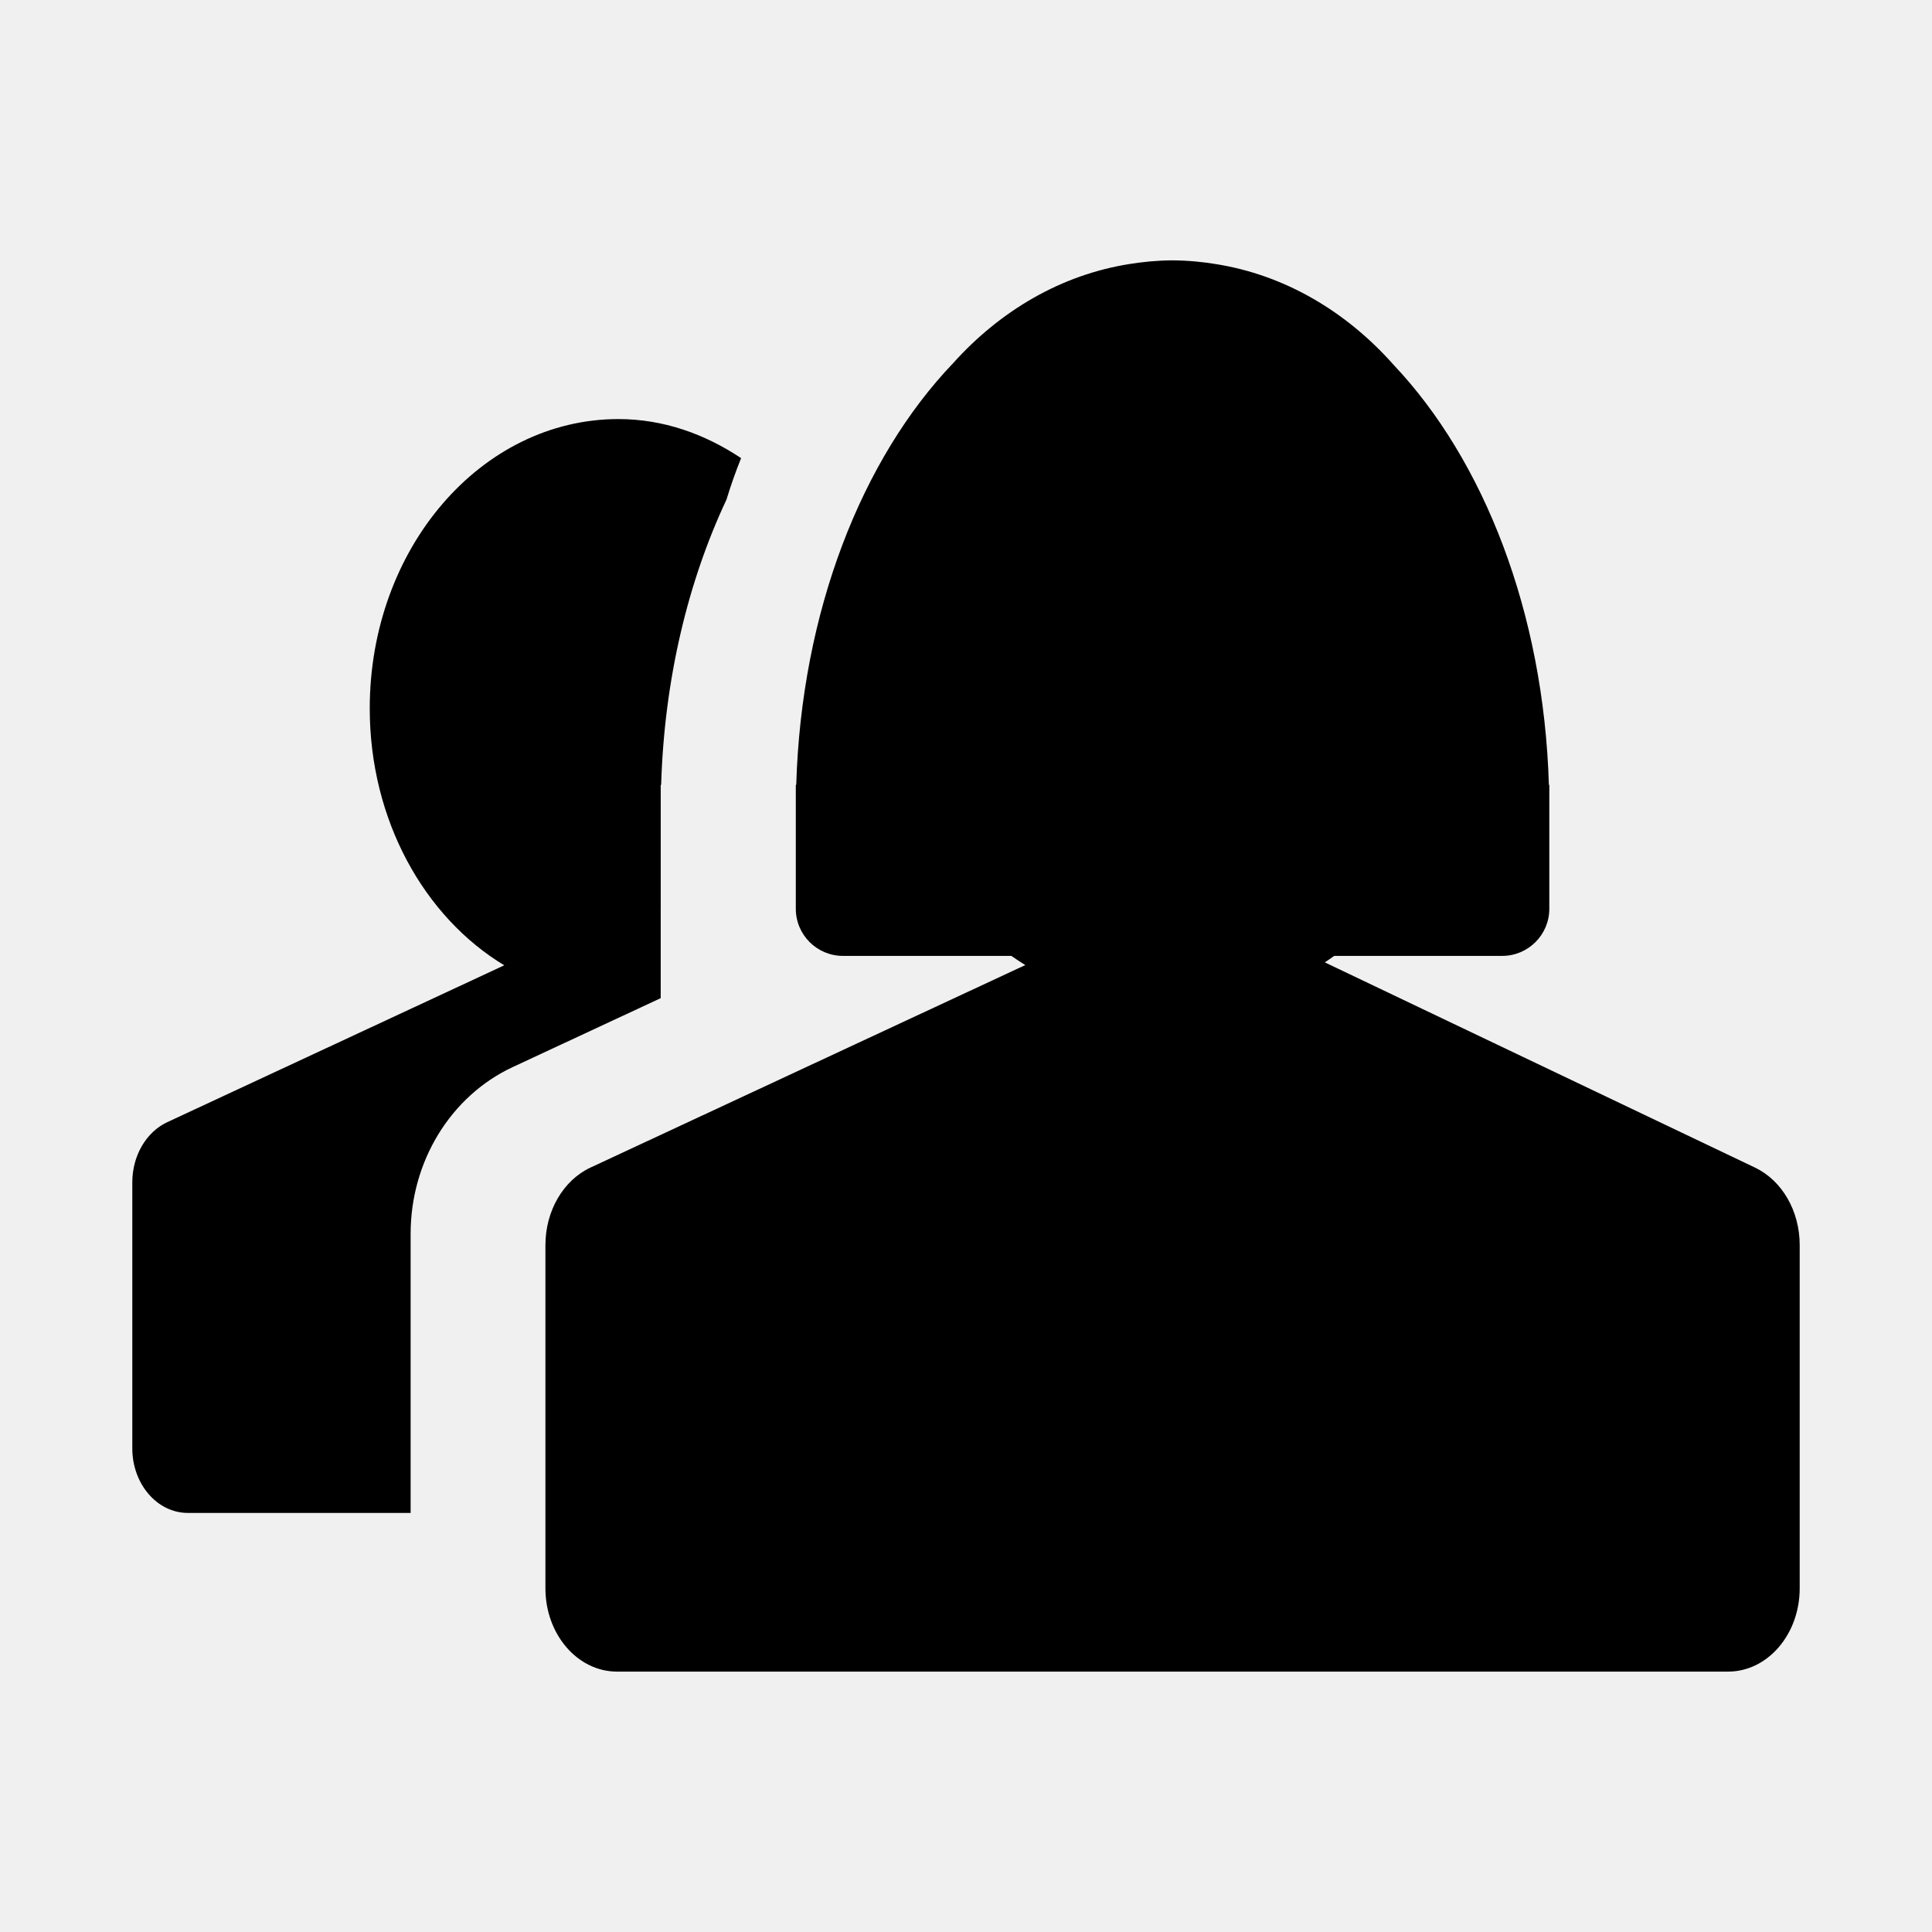
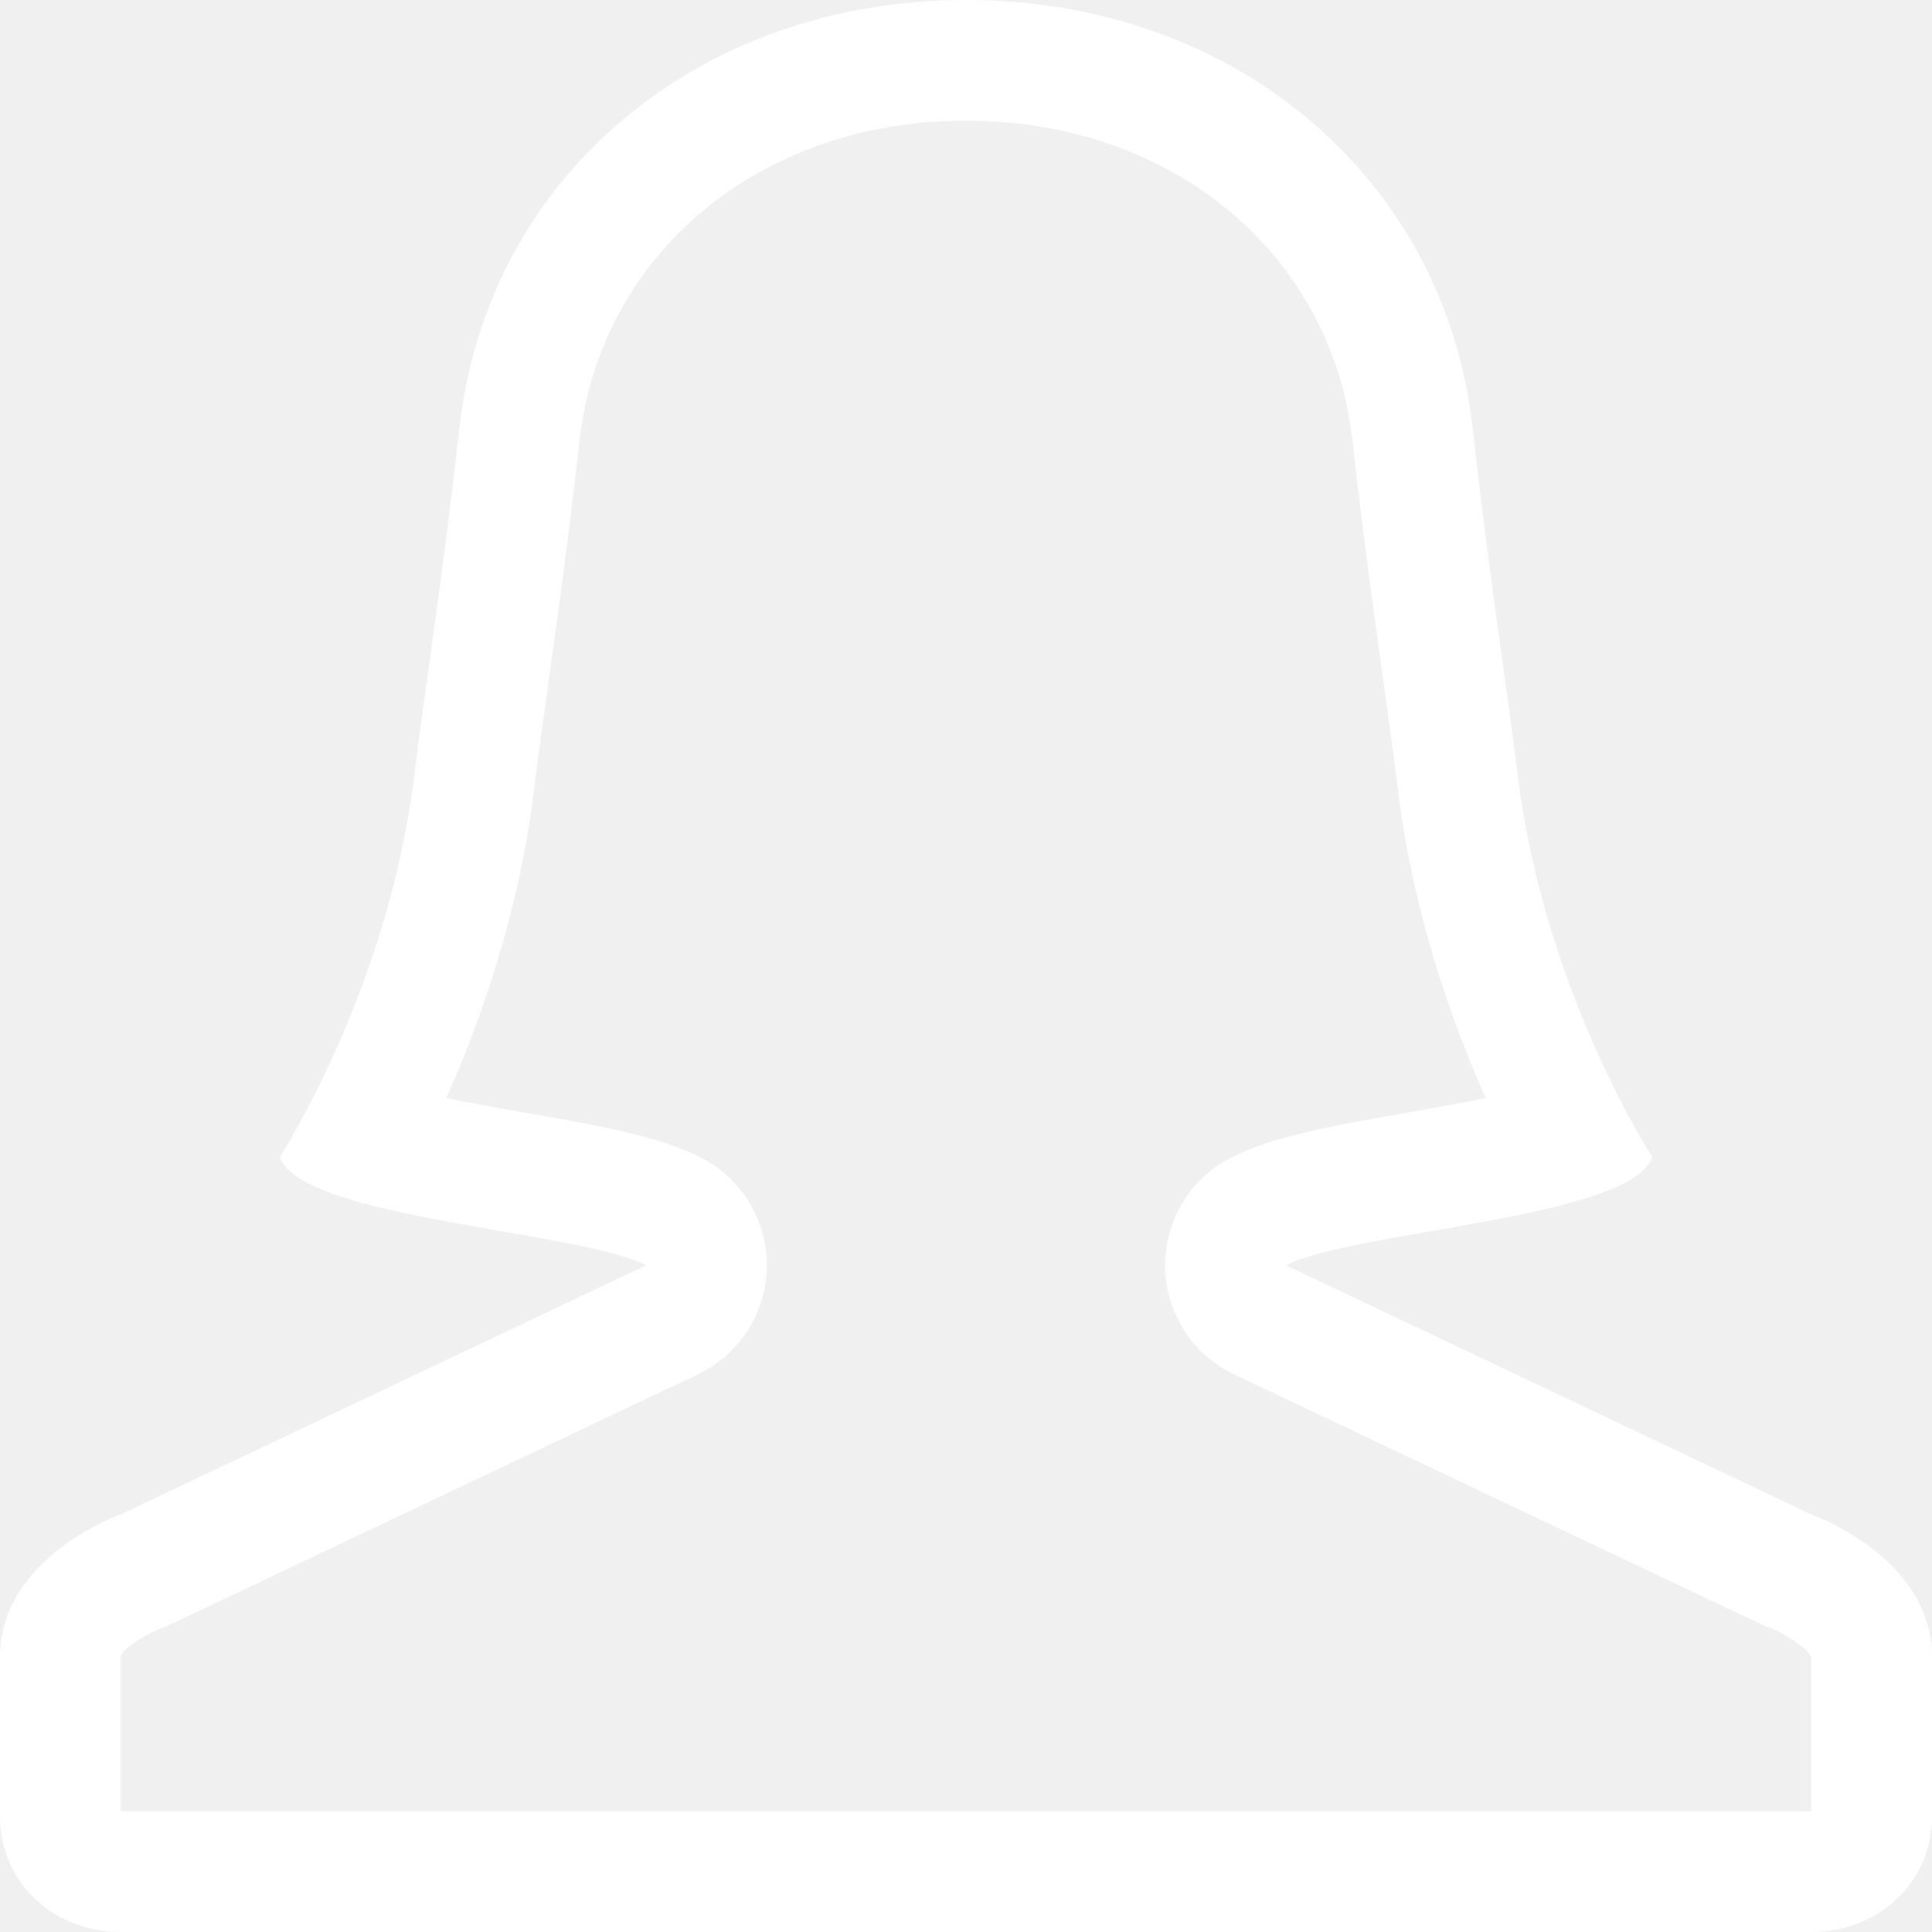
- <svg xmlns="http://www.w3.org/2000/svg" width="1rem" height="1rem" viewBox="0 0 100 100">
-   <path fill="currentColor" d="M34.199 47.04v-6.415h.022c.163-5.466 1.39-10.528 3.382-14.767q.334-1.097.756-2.145c-1.879-1.251-4.026-2.022-6.349-2.022c-7.114 0-12.872 6.702-12.872 14.978c0 5.79 2.83 10.801 6.962 13.295L8.652 58.086c-1.088.511-1.804 1.739-1.804 3.111v13.771c0 1.846 1.289 3.341 2.874 3.341h11.532v-14.45c0-3.739 2.068-7.121 5.275-8.623l7.669-3.572V47.04z" />
-   <path fill="currentColor" d="m90.853 60.441l-15.66-7.47l-6.621-3.159c.166-.105.324-.224.487-.335h8.695a2.44 2.44 0 0 0 2.438-2.438v-6.415h-.022c-.266-8.937-3.368-16.798-8.029-21.731c-2.46-2.777-5.65-4.663-9.219-5.226a15 15 0 0 0-.474-.07q-.277-.036-.555-.062a14 14 0 0 0-1.202-.059c-.398 0-.793.023-1.186.057q-.28.026-.557.062q-.235.03-.469.068c-3.532.553-6.694 2.405-9.145 5.134c-4.712 4.927-7.853 12.832-8.121 21.827h-.022v6.415a2.44 2.44 0 0 0 2.438 2.438h8.719c.238.162.475.327.721.475l-6.342 2.953l-16.168 7.53c-1.405.658-2.328 2.242-2.328 4.011v17.765c0 2.381 1.659 4.311 3.708 4.311h57.505c2.049 0 3.708-1.93 3.708-4.311V64.446c0-1.763-.908-3.332-2.299-4.005" />
+ <svg xmlns="http://www.w3.org/2000/svg" width="1rem" height="1rem" viewBox="0 0 1024 1024">
+   <path fill="white" d="M960.032 802.688L681.535 670.624c37.152-18.624 182.256-24.528 194.256-57.28c0 0-57.344-88.016-71.344-202.336c-5.44-44.368-14.752-102.592-24-184.592C765.44 93.408 653.567 0 512.257 0h-.513C370.432 0 258.56 93.408 243.568 226.4c-9.248 82-18.56 140.224-24 184.592c-14 114.336-71.344 202.336-71.344 202.336c12 32.752 157.088 38.656 194.256 57.28L63.968 802.688S0 825.152 0 878.16v84.528C0 998.064 28.624 1024 63.968 1024h896.064c35.343 0 63.967-25.936 63.967-61.312V878.16c0-53.008-63.967-75.472-63.967-75.472M63.999 960v-81.84c0-3.408 12.096-11.6 21.936-15.344c2.127-.752 3.44-1.344 5.44-2.32L369.87 728.432c22.128-10.464 36.32-32.687 36.593-57.151c.256-24.464-13.44-46.976-35.313-57.936c-21.68-10.88-50.336-16.256-95.248-24.032c-10.656-1.872-25.216-4.496-39.344-7.312c18.32-41.105 38.56-98.593 46.529-163.633c1.968-16.193 4.496-34.416 7.312-54.592c4.848-34.336 10.848-77.872 16.752-130.224c11.168-98.865 95.28-169.553 204.592-169.553h.512c109.312 0 193.439 70.688 204.592 169.568c5.904 52.336 11.904 95.887 16.752 130.224c2.816 20.176 5.345 38.4 7.312 54.592c7.968 65.024 28.224 122.513 46.528 163.633c-14.128 2.816-28.688 5.44-39.344 7.312c-44.912 7.776-73.568 13.152-95.248 24.032c-21.872 10.976-35.568 33.472-35.313 57.936c.289 24.464 14.464 46.687 36.592 57.151l278.496 132.064c2 .976 3.312 1.568 5.44 2.32c9.84 3.744 20.496 11.936 21.936 15.344l.032 81.824z" />
</svg>
